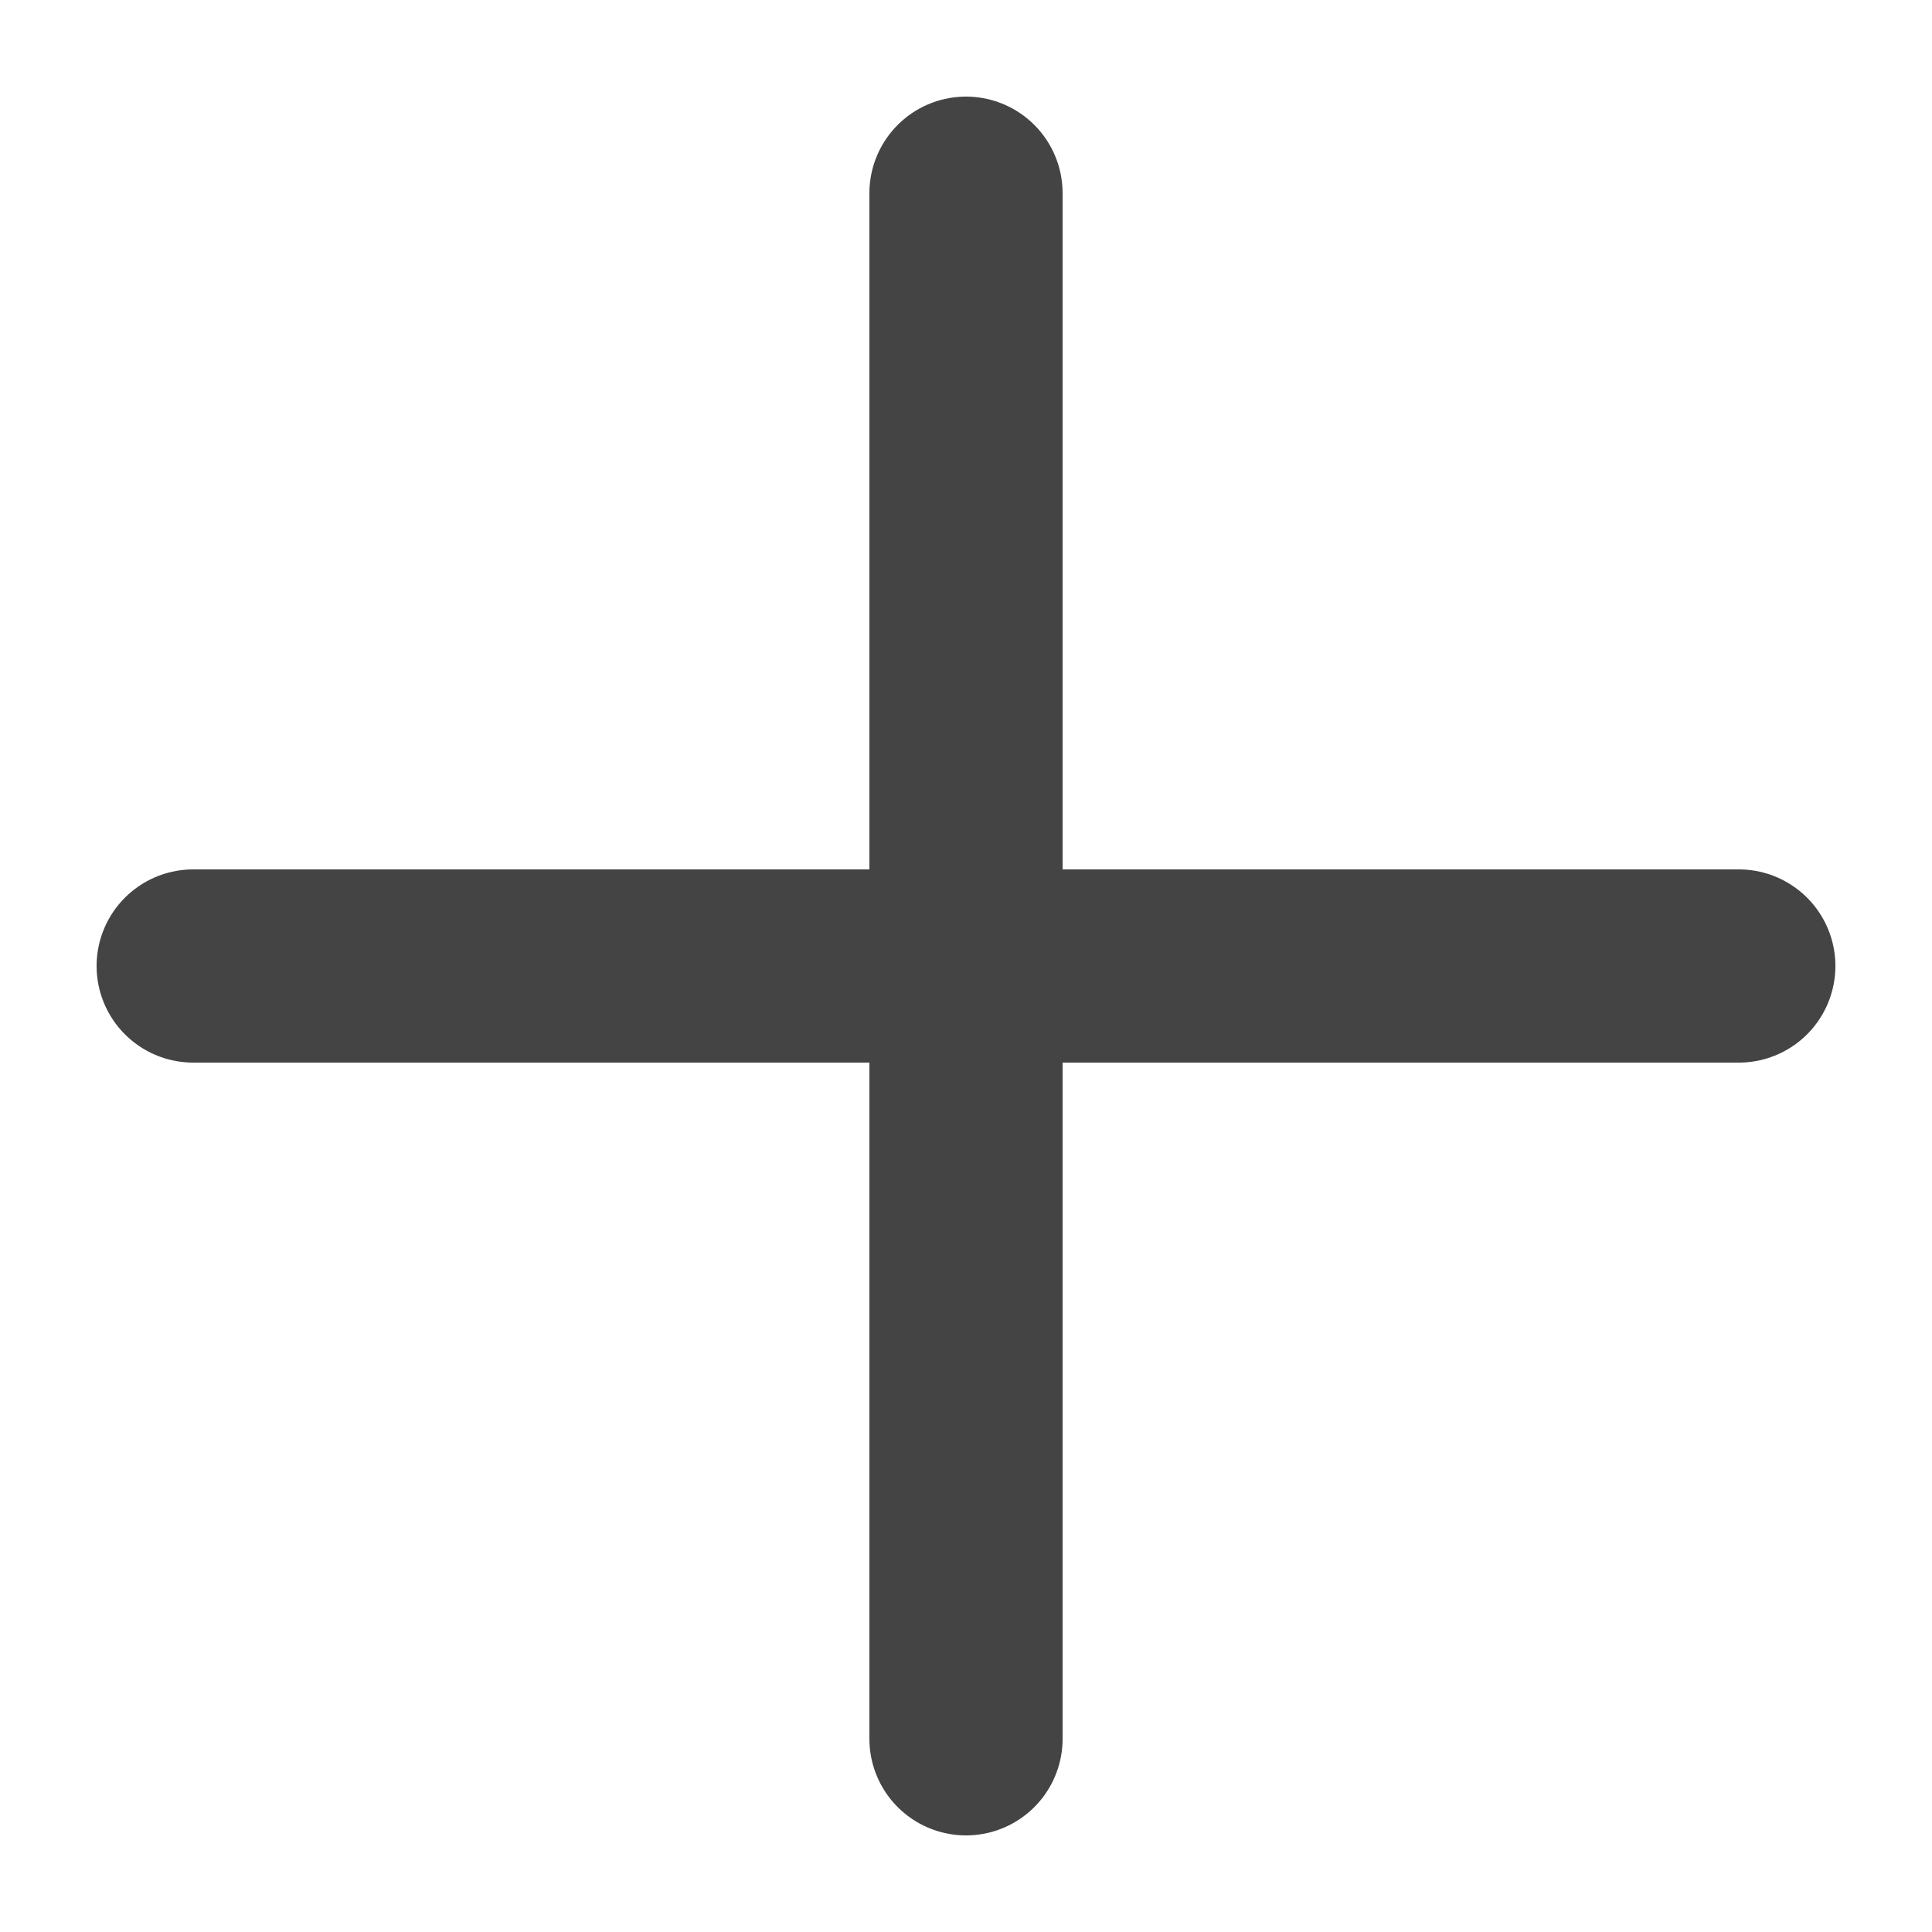
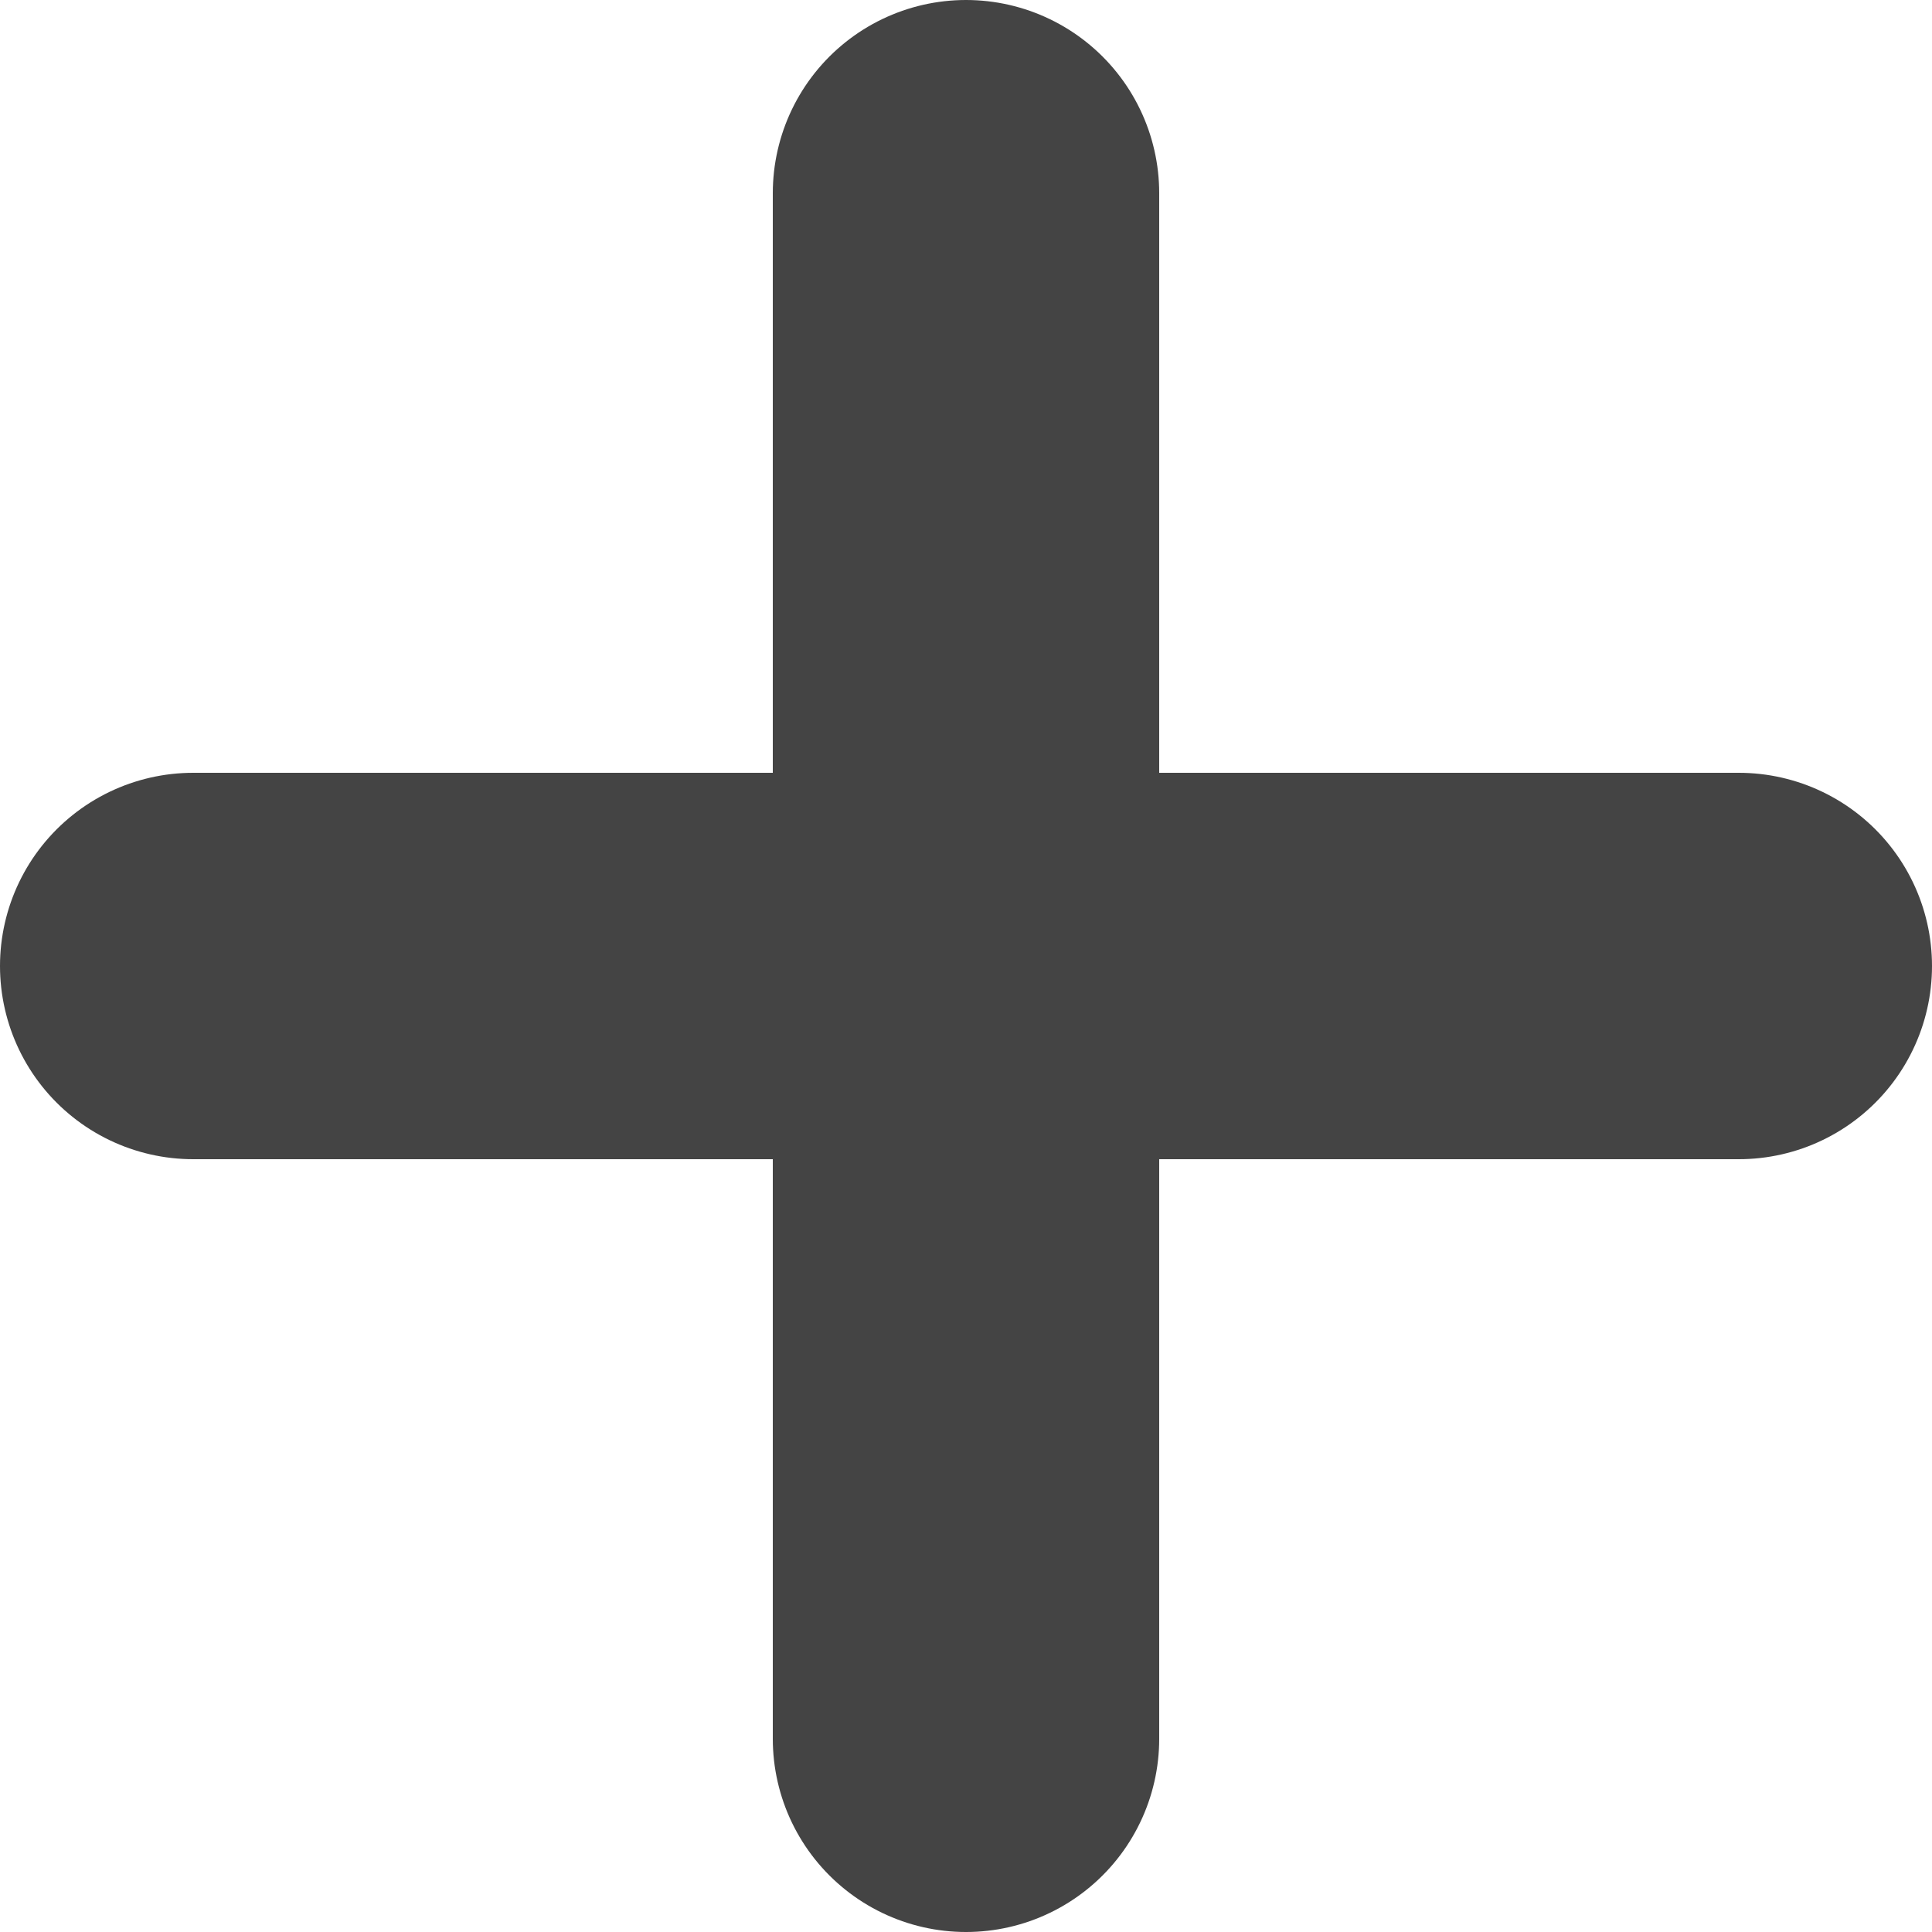
<svg xmlns="http://www.w3.org/2000/svg" viewBox="0, 0, 10, 10">
-   <line x1="5" y1="1" x2="5" y2="9" stroke-linecap="round" stroke="#444444" />
-   <line x1="1" y1="5" x2="9" y2="5" stroke-linecap="round" stroke="#444444" />
+   <line x1="5" y1="1" x2="5" y2="9" stroke-width="2" stroke-linecap="round" stroke="#444444" />
+   <line x1="1" y1="5" x2="9" y2="5" stroke-width="2" stroke-linecap="round" stroke="#444444" />
</svg>
